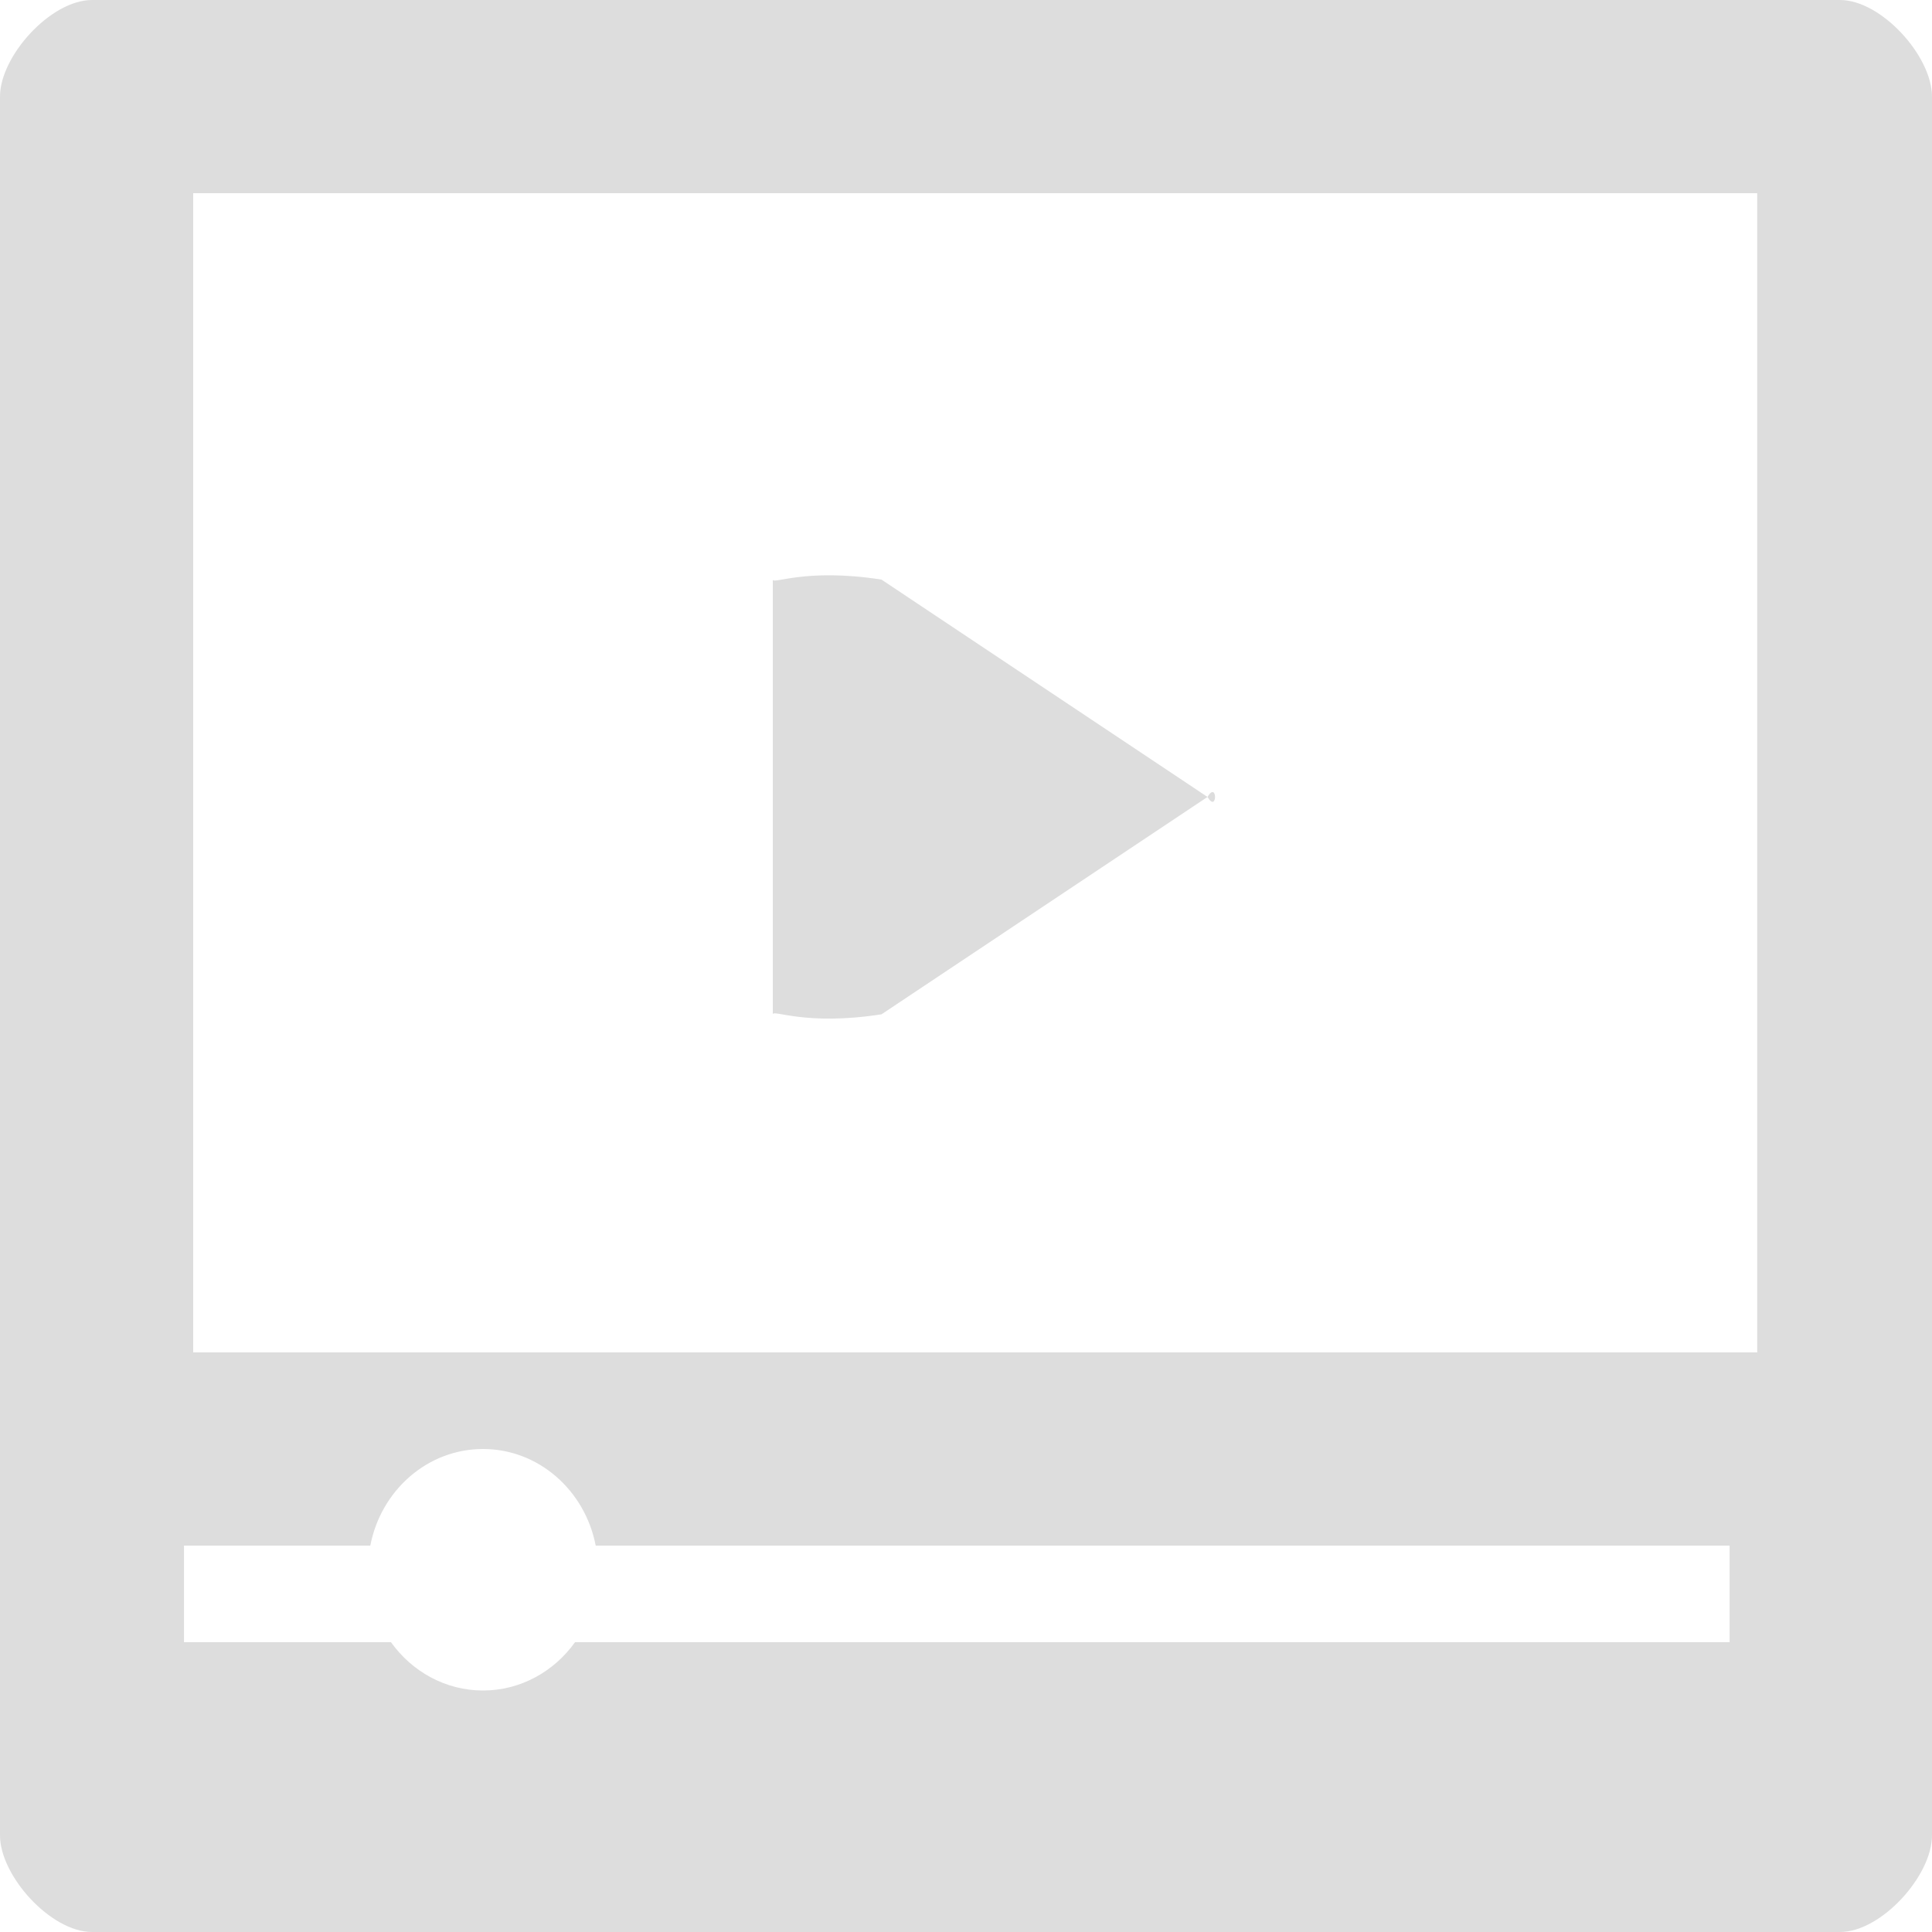
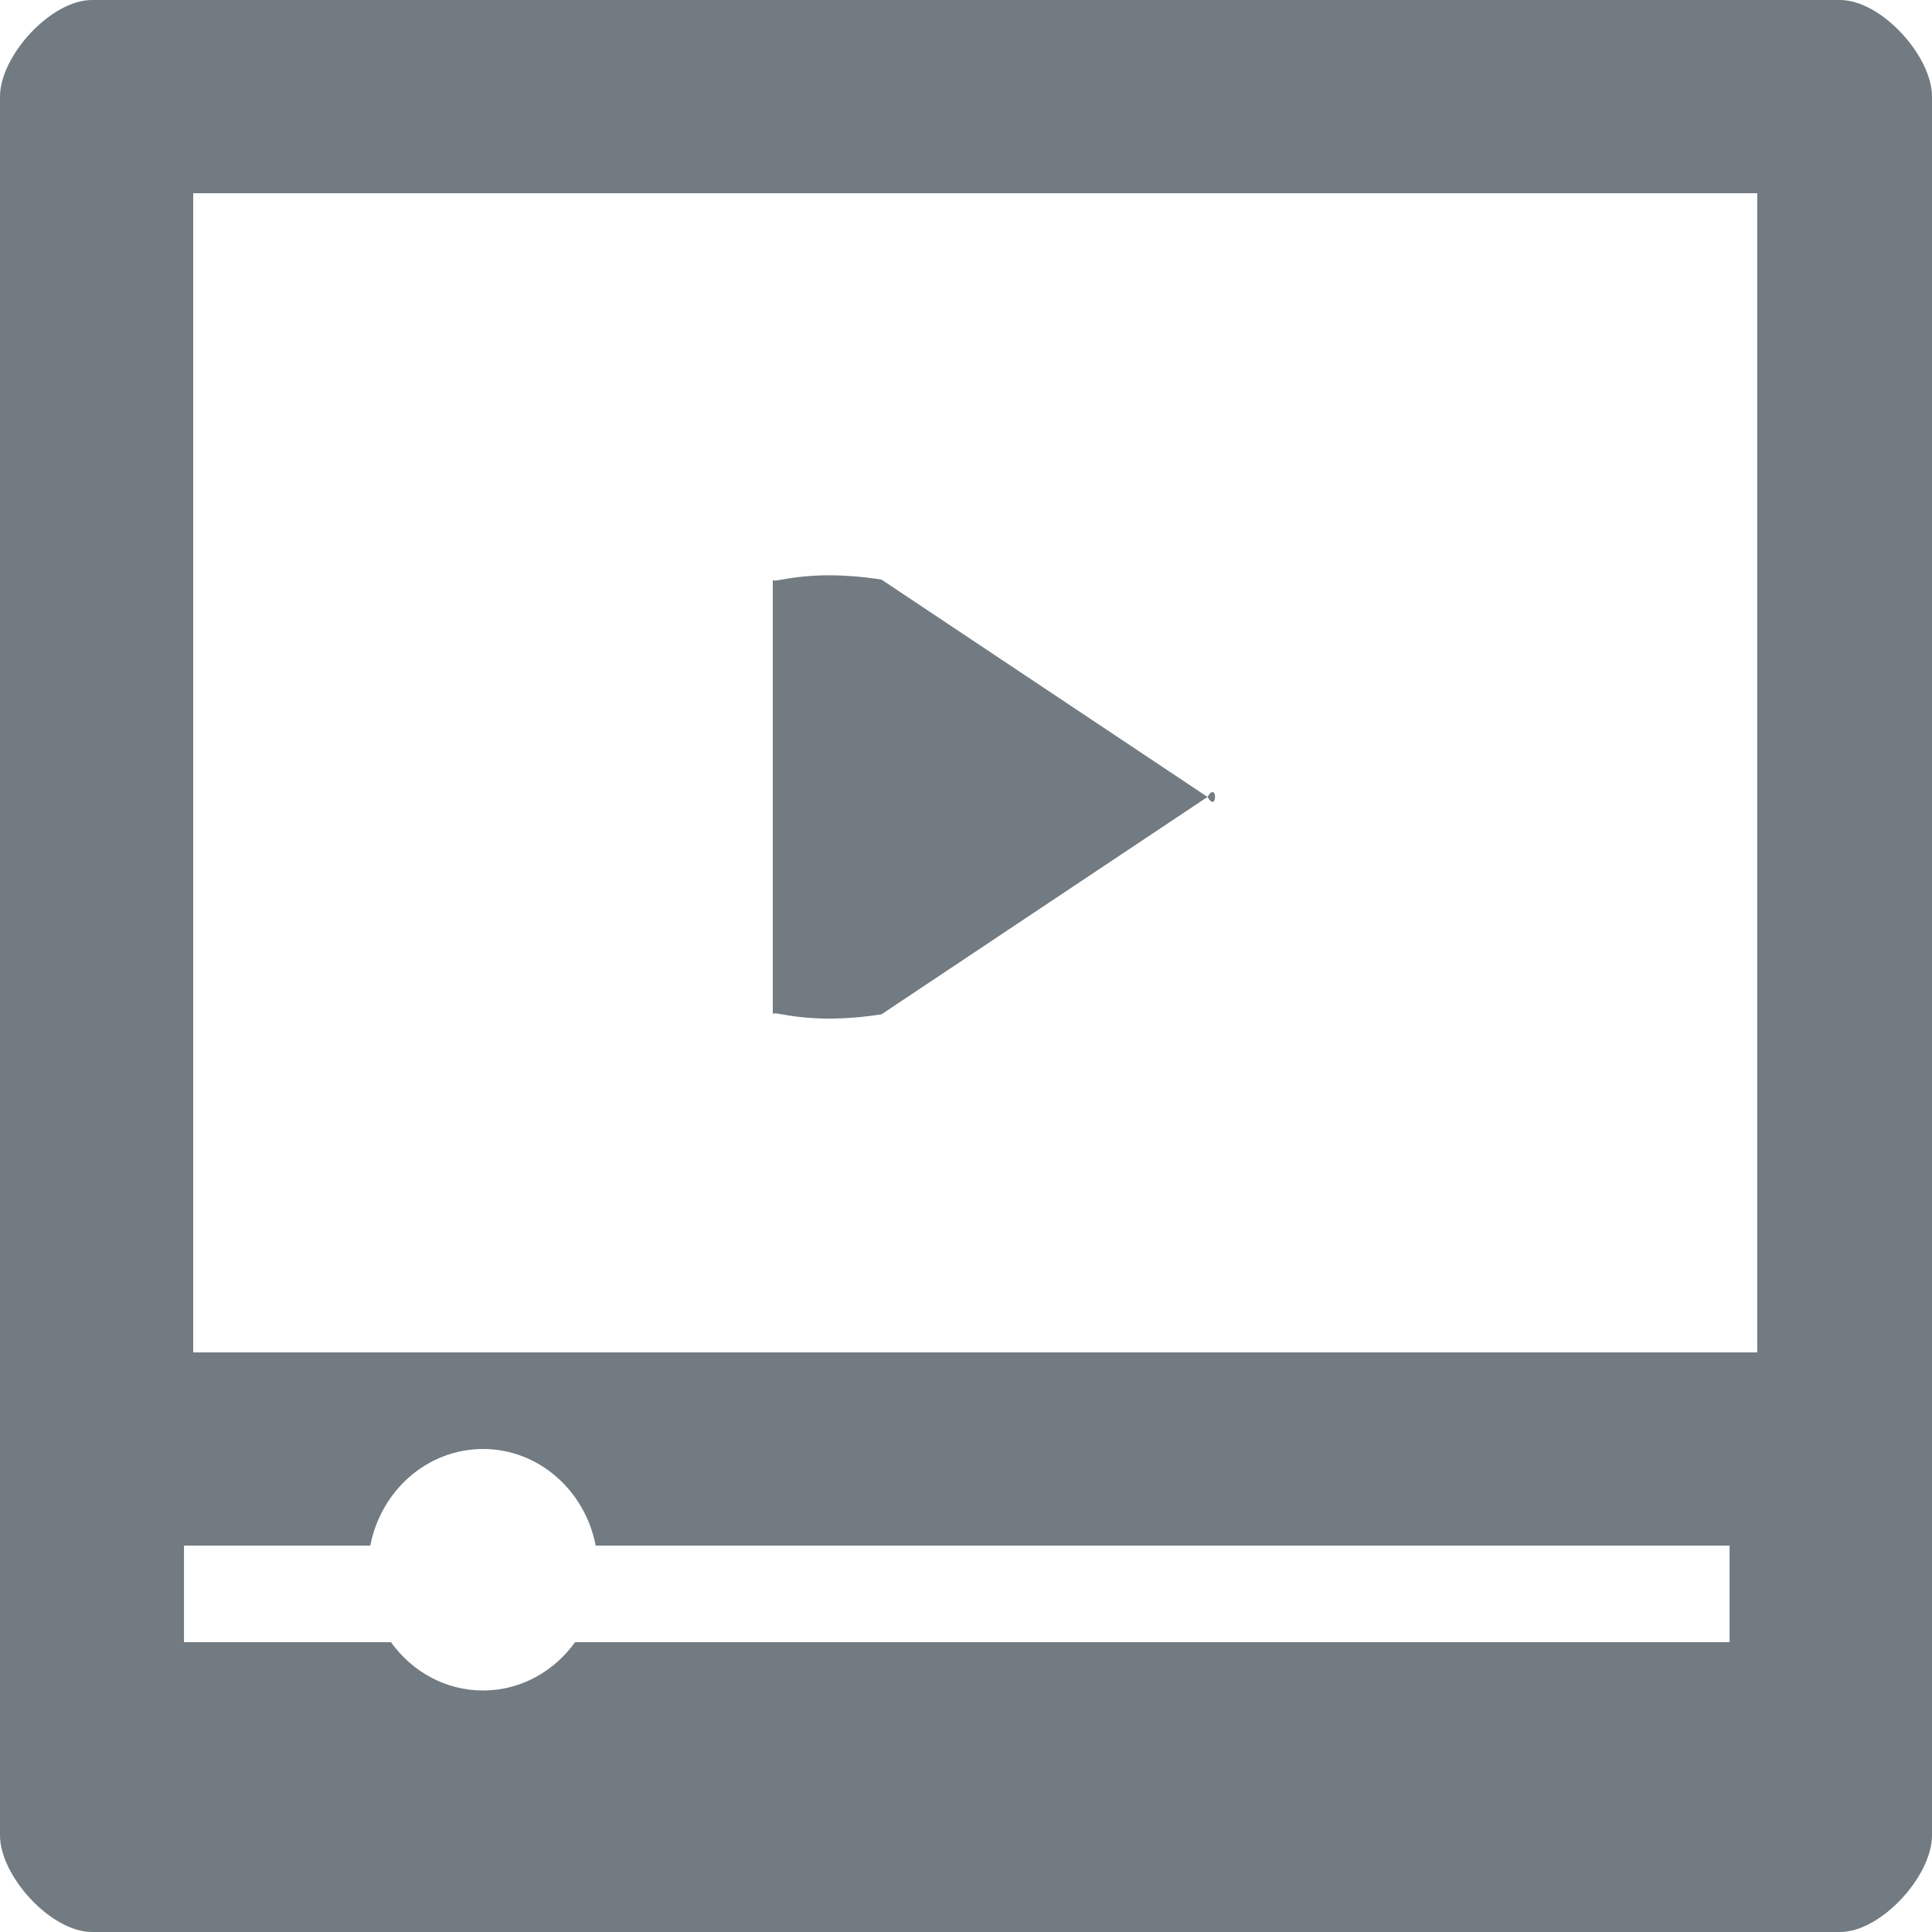
<svg xmlns="http://www.w3.org/2000/svg" width="30px" height="30px" viewBox="0 0 30 30" version="1.1">
  <defs />
  <g id="Page-1" stroke="none" stroke-width="1" fill="none" fill-rule="evenodd">
    <g id="Style-Guide" transform="translate(-3481, -916)">
      <g id="VideoResource-Copy" transform="translate(3481, 916)">
-         <path d="M5.75,24 L2.857,24 L2.857,25.5 L6.071,25.5 C6.397,25.955 6.916,26.25 7.5,26.25 C8.084,26.25 8.603,25.955 8.929,25.5 L26.857,25.5 L26.857,24 L9.25,24 C9.085,23.144 8.364,22.5 7.5,22.5 C6.636,22.5 5.915,23.144 5.75,24 Z M30,28.5 C30,29.127 29.213,30 28.571,30 L1.429,30 C0.787,30 0,29.127 0,28.5 L0,1.5 C0,0.871 0.787,0 1.429,0 L28.571,0 C29.213,0 30,0.871 30,1.5 L30,28.5 Z M3,3 L27.286,3 L27.286,21 L3,21 L3,3 Z" id="Fill-1" fill="#DDDDDD" />
+         <path d="M5.75,24 L2.857,24 L2.857,25.5 L6.071,25.5 C6.397,25.955 6.916,26.25 7.5,26.25 C8.084,26.25 8.603,25.955 8.929,25.5 L26.857,25.5 L26.857,24 L9.25,24 C9.085,23.144 8.364,22.5 7.5,22.5 C6.636,22.5 5.915,23.144 5.75,24 Z M30,28.5 C30,29.127 29.213,30 28.571,30 L1.429,30 C0.787,30 0,29.127 0,28.5 L0,1.5 C0,0.871 0.787,0 1.429,0 L28.571,0 C29.213,0 30,0.871 30,1.5 L30,28.5 Z M3,3 L27.286,3 L27.286,21 L3,21 L3,3 Z" id="Fill-1" fill="#727b81" />
        <g id="Fill-3-+-Fill-4" transform="translate(1.846154, 22.5)" />
-         <path d="M12,9 C12,9.078 12.508,8.816 13.688,9 L18.75,12.375 C18.906,12.112 18.906,12.638 18.75,12.375 L13.688,15.75 C12.508,15.934 12,15.672 12,15.75 L12,9" id="Fill-15" fill="#DDDDDD" />
+         <path d="M12,9 C12,9.078 12.508,8.816 13.688,9 L18.75,12.375 C18.906,12.112 18.906,12.638 18.75,12.375 L13.688,15.75 C12.508,15.934 12,15.672 12,15.75 L12,9" id="Fill-15" fill="#727b81" />
      </g>
    </g>
  </g>
</svg>
